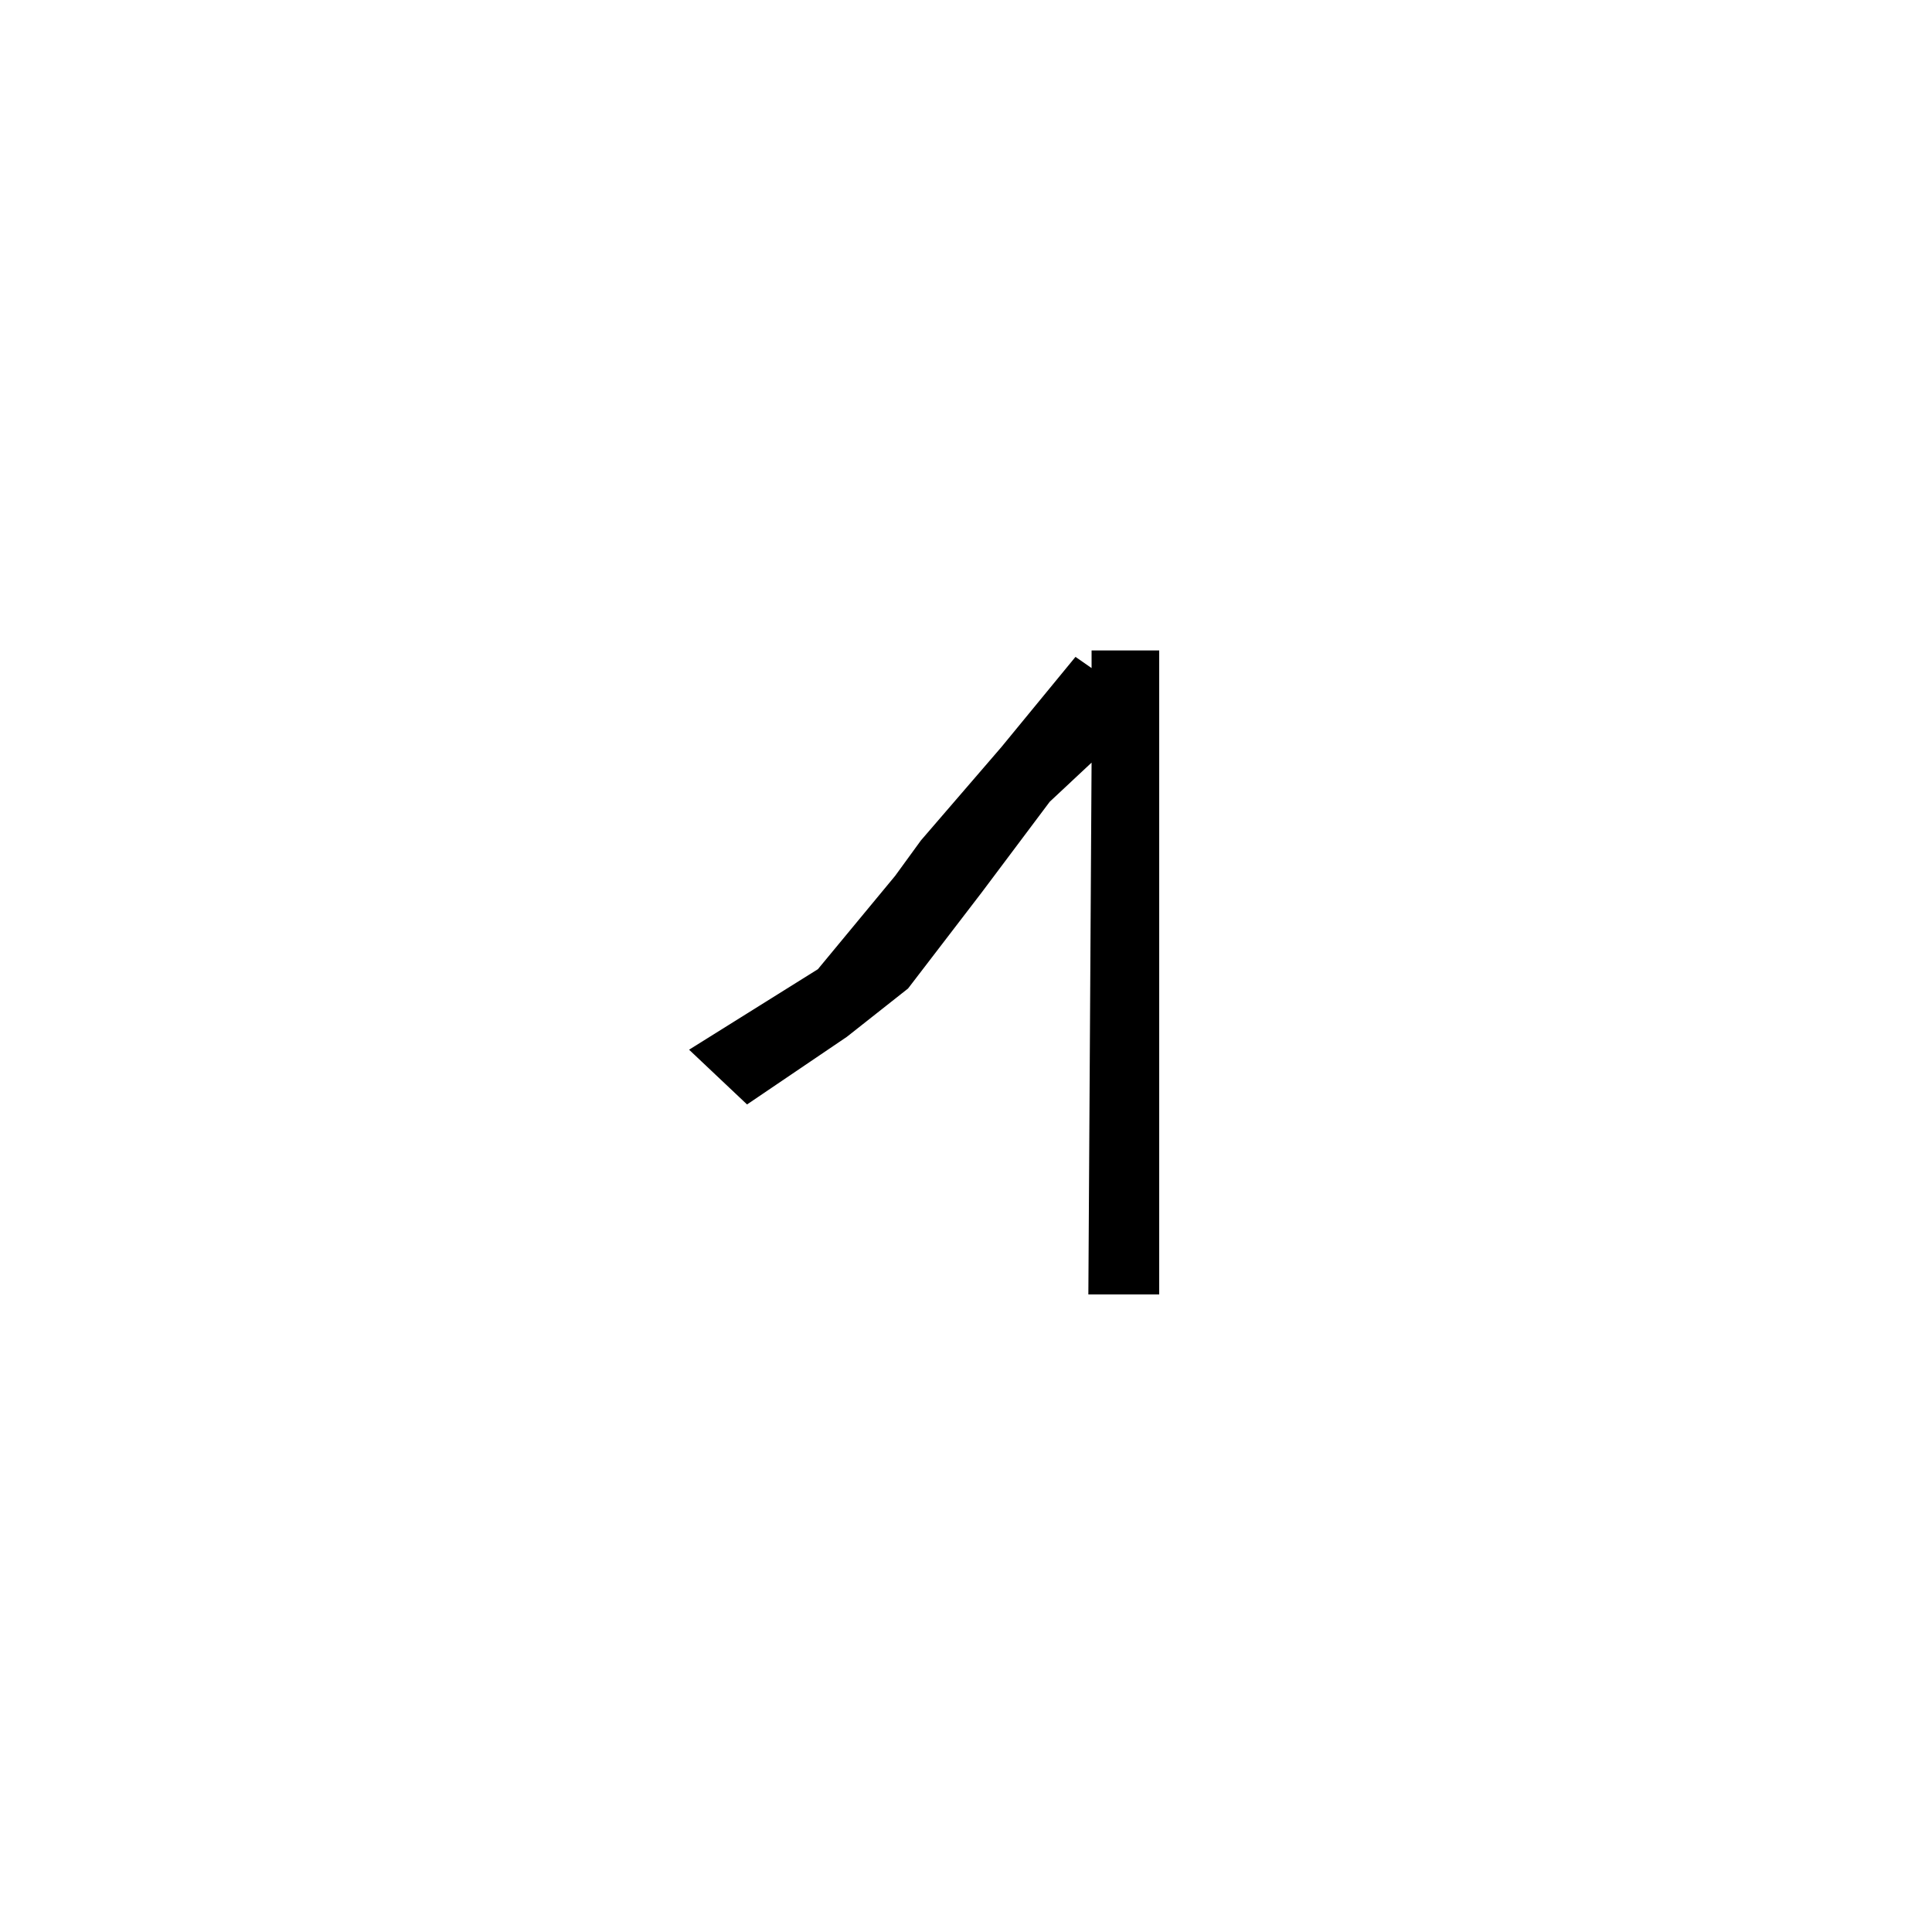
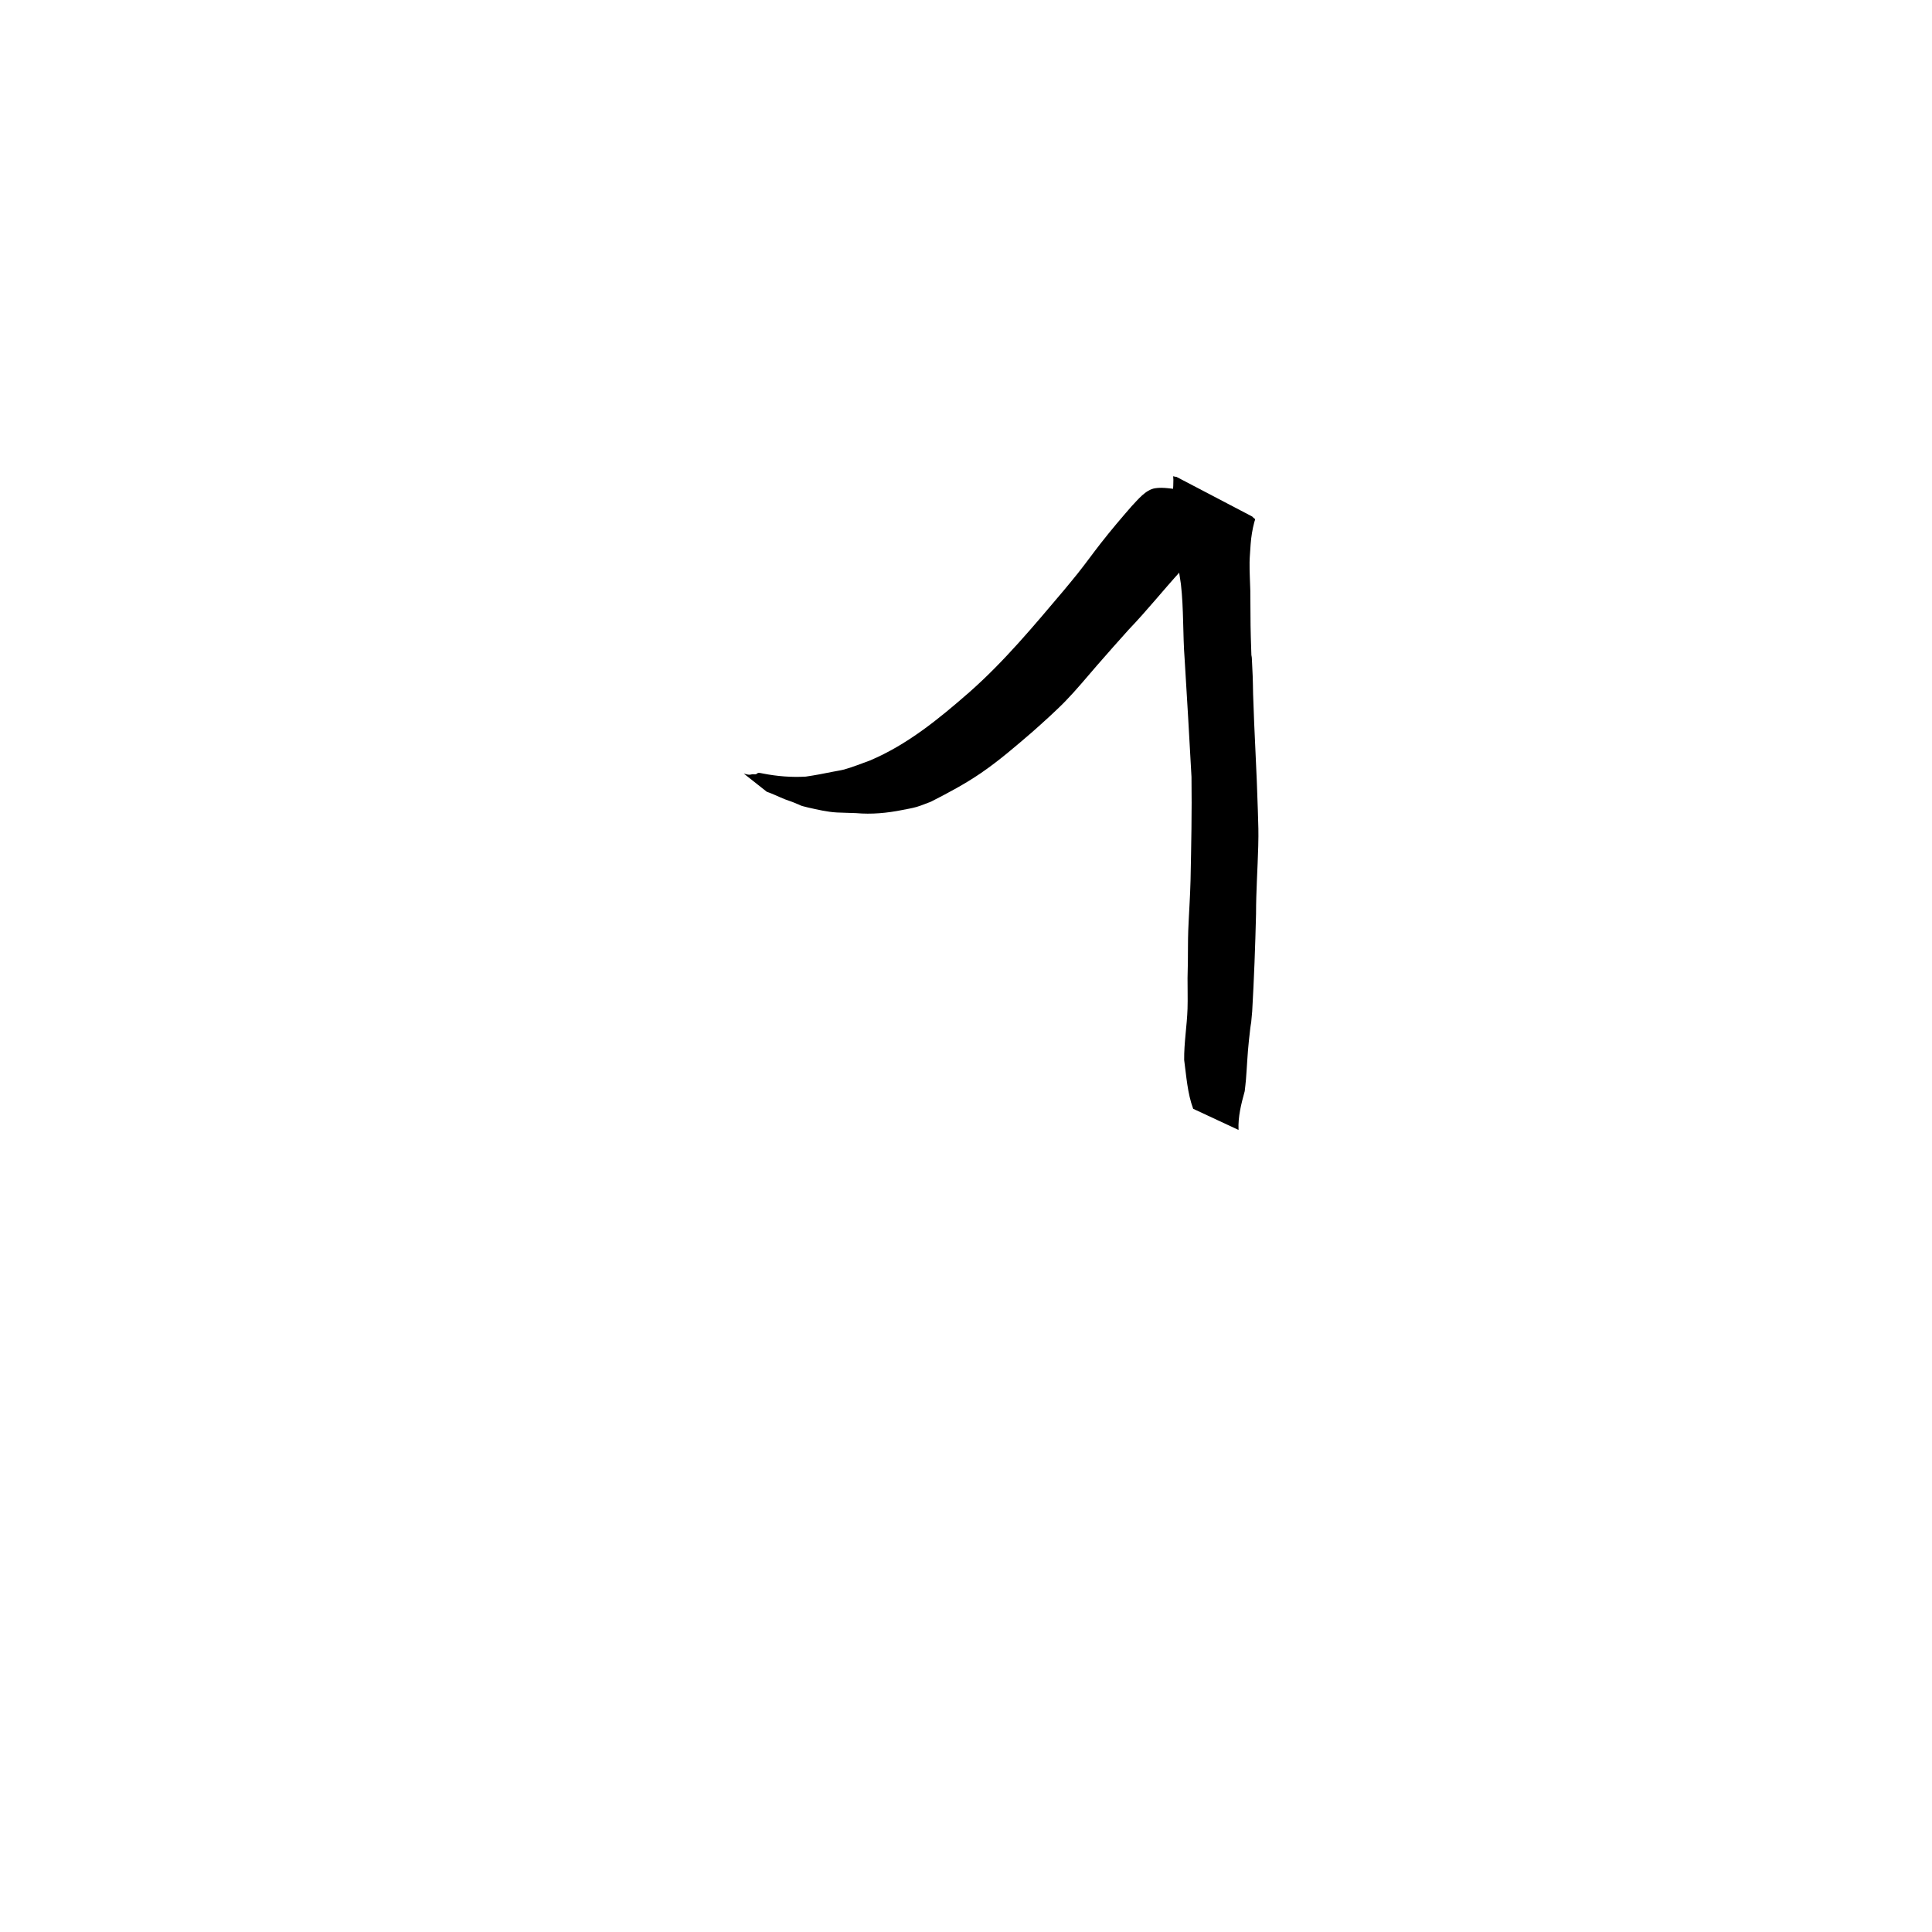
<svg xmlns="http://www.w3.org/2000/svg" width="1000" height="1000" viewBox="0 0 264.583 264.583" version="1.1" id="svg1">
  <defs id="defs1" />
-   <path id="rect1" style="fill:#000000;stroke-width:5.165" d="m 149.49,89.076 v 2.416 l -2.205,-1.534 -10.143,12.347 -11.024,12.788 -3.528,4.85 -10.583,12.788 -17.639,11.024 7.938,7.497 13.67,-9.261 8.378,-6.615 10.143,-13.229 v 0 0 l 9.26,-12.347 5.732,-5.363 -0.441,72.832 H 158.75 V 89.076 Z" />
+   <path style="fill:#000000;stroke-width:0.265" id="path1" d="m 169.615,154.741 c -0.083,-1.821 0.366,-3.564 0.845,-5.302 0.056,-0.521 0.126,-1.041 0.168,-1.564 0.145,-1.787 0.211,-3.582 0.406,-5.366 0.69,-6.294 -0.155,2.562 0.45,-4.002 0.257,-4.443 0.418,-8.887 0.528,-13.336 5.3e-4,-3.101 0.219,-6.197 0.301,-9.295 0.056,-2.129 0.008,-2.713 -0.053,-4.873 -0.147,-5.328 -0.492,-10.649 -0.652,-15.976 -0.018,-0.807 -0.022,-1.615 -0.055,-2.422 -0.269,-6.515 -0.061,1.091 -0.258,-5.354 -0.064,-2.11 -0.032,-4.217 -0.067,-6.328 -0.029,-1.311 -0.121,-2.621 -0.101,-3.932 0.013,-0.821 0.104,-1.637 0.145,-2.457 0.073,-1.016 0.238,-2.025 0.496,-3.009 0.198,-0.638 0.17,-0.292 -0.28,-0.788 0,0 -10.375,-5.431 -10.375,-5.431 v 0 c -0.581,-0.03 -0.432,-0.337 -0.42,0.408 0.006,1.099 -0.124,2.188 -0.218,3.282 -0.008,2.304 0.237,4.6 0.61,6.872 0.082,0.518 0.6,3.793 0.639,4.133 0.391,3.423 0.25,6.874 0.512,10.304 0.338,5.362 0.64,10.726 0.936,16.09 0.064,4.727 -0.033,9.45 -0.13,14.175 -0.056,2.282 -0.223,4.55 -0.313,6.829 -0.052,1.306 -0.034,3.031 -0.052,4.333 -0.01,0.736 -0.03,1.472 -0.046,2.207 -0.008,1.4 0.043,2.801 -0.002,4.2 -0.076,2.344 -0.487,4.673 -0.46,7.022 0.303,2.238 0.446,4.557 1.234,6.687 z" />
+   <path style="fill:#000000;stroke-width:0.265" id="path2" d="m 105.016,108.435 c 0.859,0.286 1.664,0.706 2.505,1.037 0.323,0.127 0.658,0.223 0.981,0.35 1.877,0.737 0.631,0.371 2.164,0.765 1.308,0.291 2.618,0.61 3.961,0.681 0.866,0.045 1.733,0.047 2.599,0.087 2.129,0.189 4.255,-0.007 6.343,-0.428 0.653,-0.132 1.314,-0.234 1.953,-0.419 0.671,-0.195 1.313,-0.479 1.969,-0.719 2.337,-1.187 4.664,-2.428 6.832,-3.909 2.493,-1.702 4.78,-3.687 7.065,-5.65 0.771,-0.695 1.554,-1.377 2.313,-2.084 0.753,-0.702 1.508,-1.404 2.224,-2.143 1.513,-1.561 2.925,-3.284 4.349,-4.923 1.769,-2.036 2.518,-2.861 4.305,-4.862 2.479,-2.582 4.712,-5.385 7.122,-8.028 0.906,-0.994 2.01,-2.091 2.958,-3.051 0.564,-0.625 2.109,-2.031 2.012,-3.103 -0.085,-0.948 -0.742,-1.752 -1.113,-2.629 0,0 -3.909,-2.383 -3.909,-2.383 v 0 c -1.156,-0.053 -2.326,-0.344 -3.468,-0.158 -1.297,0.211 -2.344,1.562 -3.164,2.411 -1.461,1.672 -2.894,3.365 -4.263,5.115 -1.099,1.405 -2.05,2.74 -3.163,4.14 -0.623,0.783 -1.27,1.547 -1.905,2.32 -4.106,4.851 -8.186,9.767 -12.972,13.976 -4.142,3.622 -8.471,7.162 -13.585,9.324 -0.839,0.309 -2.606,0.986 -3.513,1.226 -0.519,0.137 -1.054,0.205 -1.579,0.314 -1.228,0.254 -2.454,0.482 -3.696,0.664 -1.945,0.113 -3.894,-0.043 -5.806,-0.414 -0.229,-0.032 -0.456,-0.115 -0.686,-0.095 -0.123,0.01 -0.204,0.153 -0.325,0.18 -0.158,0.036 -0.325,-0.011 -0.487,0.002 -0.123,0.01 -0.24,0.065 -0.364,0.067 -0.283,0.005 -0.551,-0.086 -0.819,-0.158 z" />
</svg>
